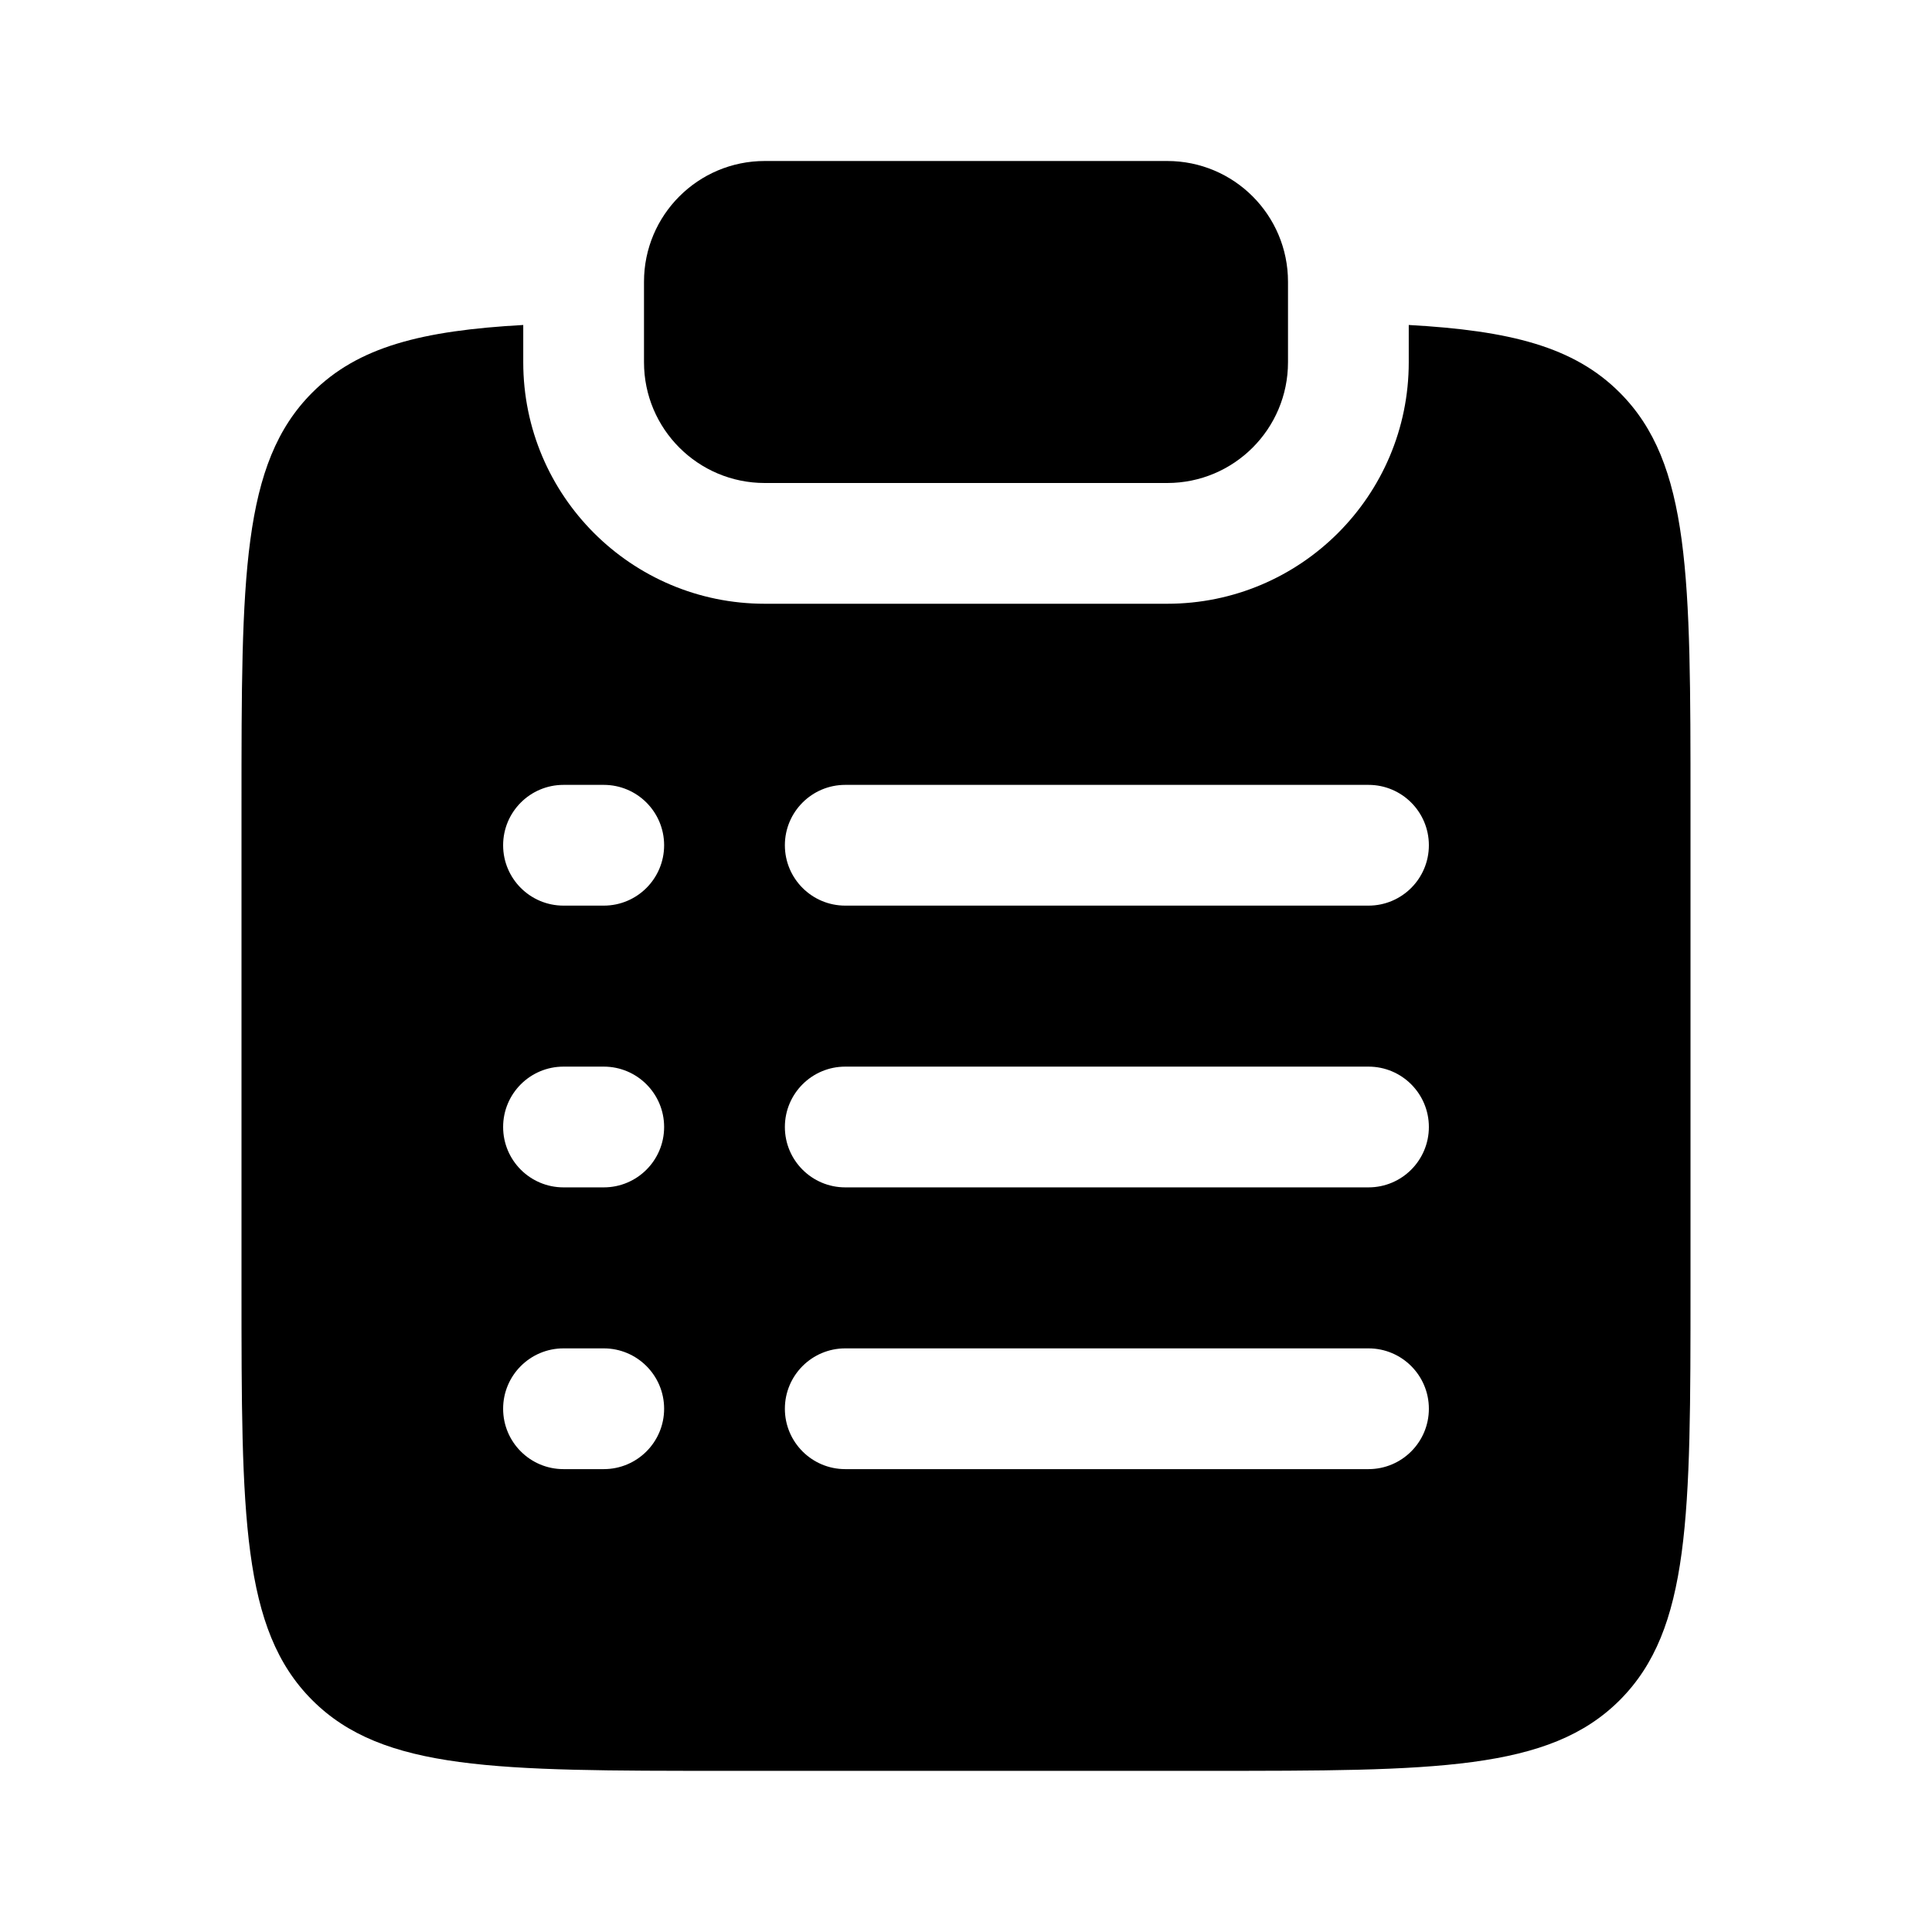
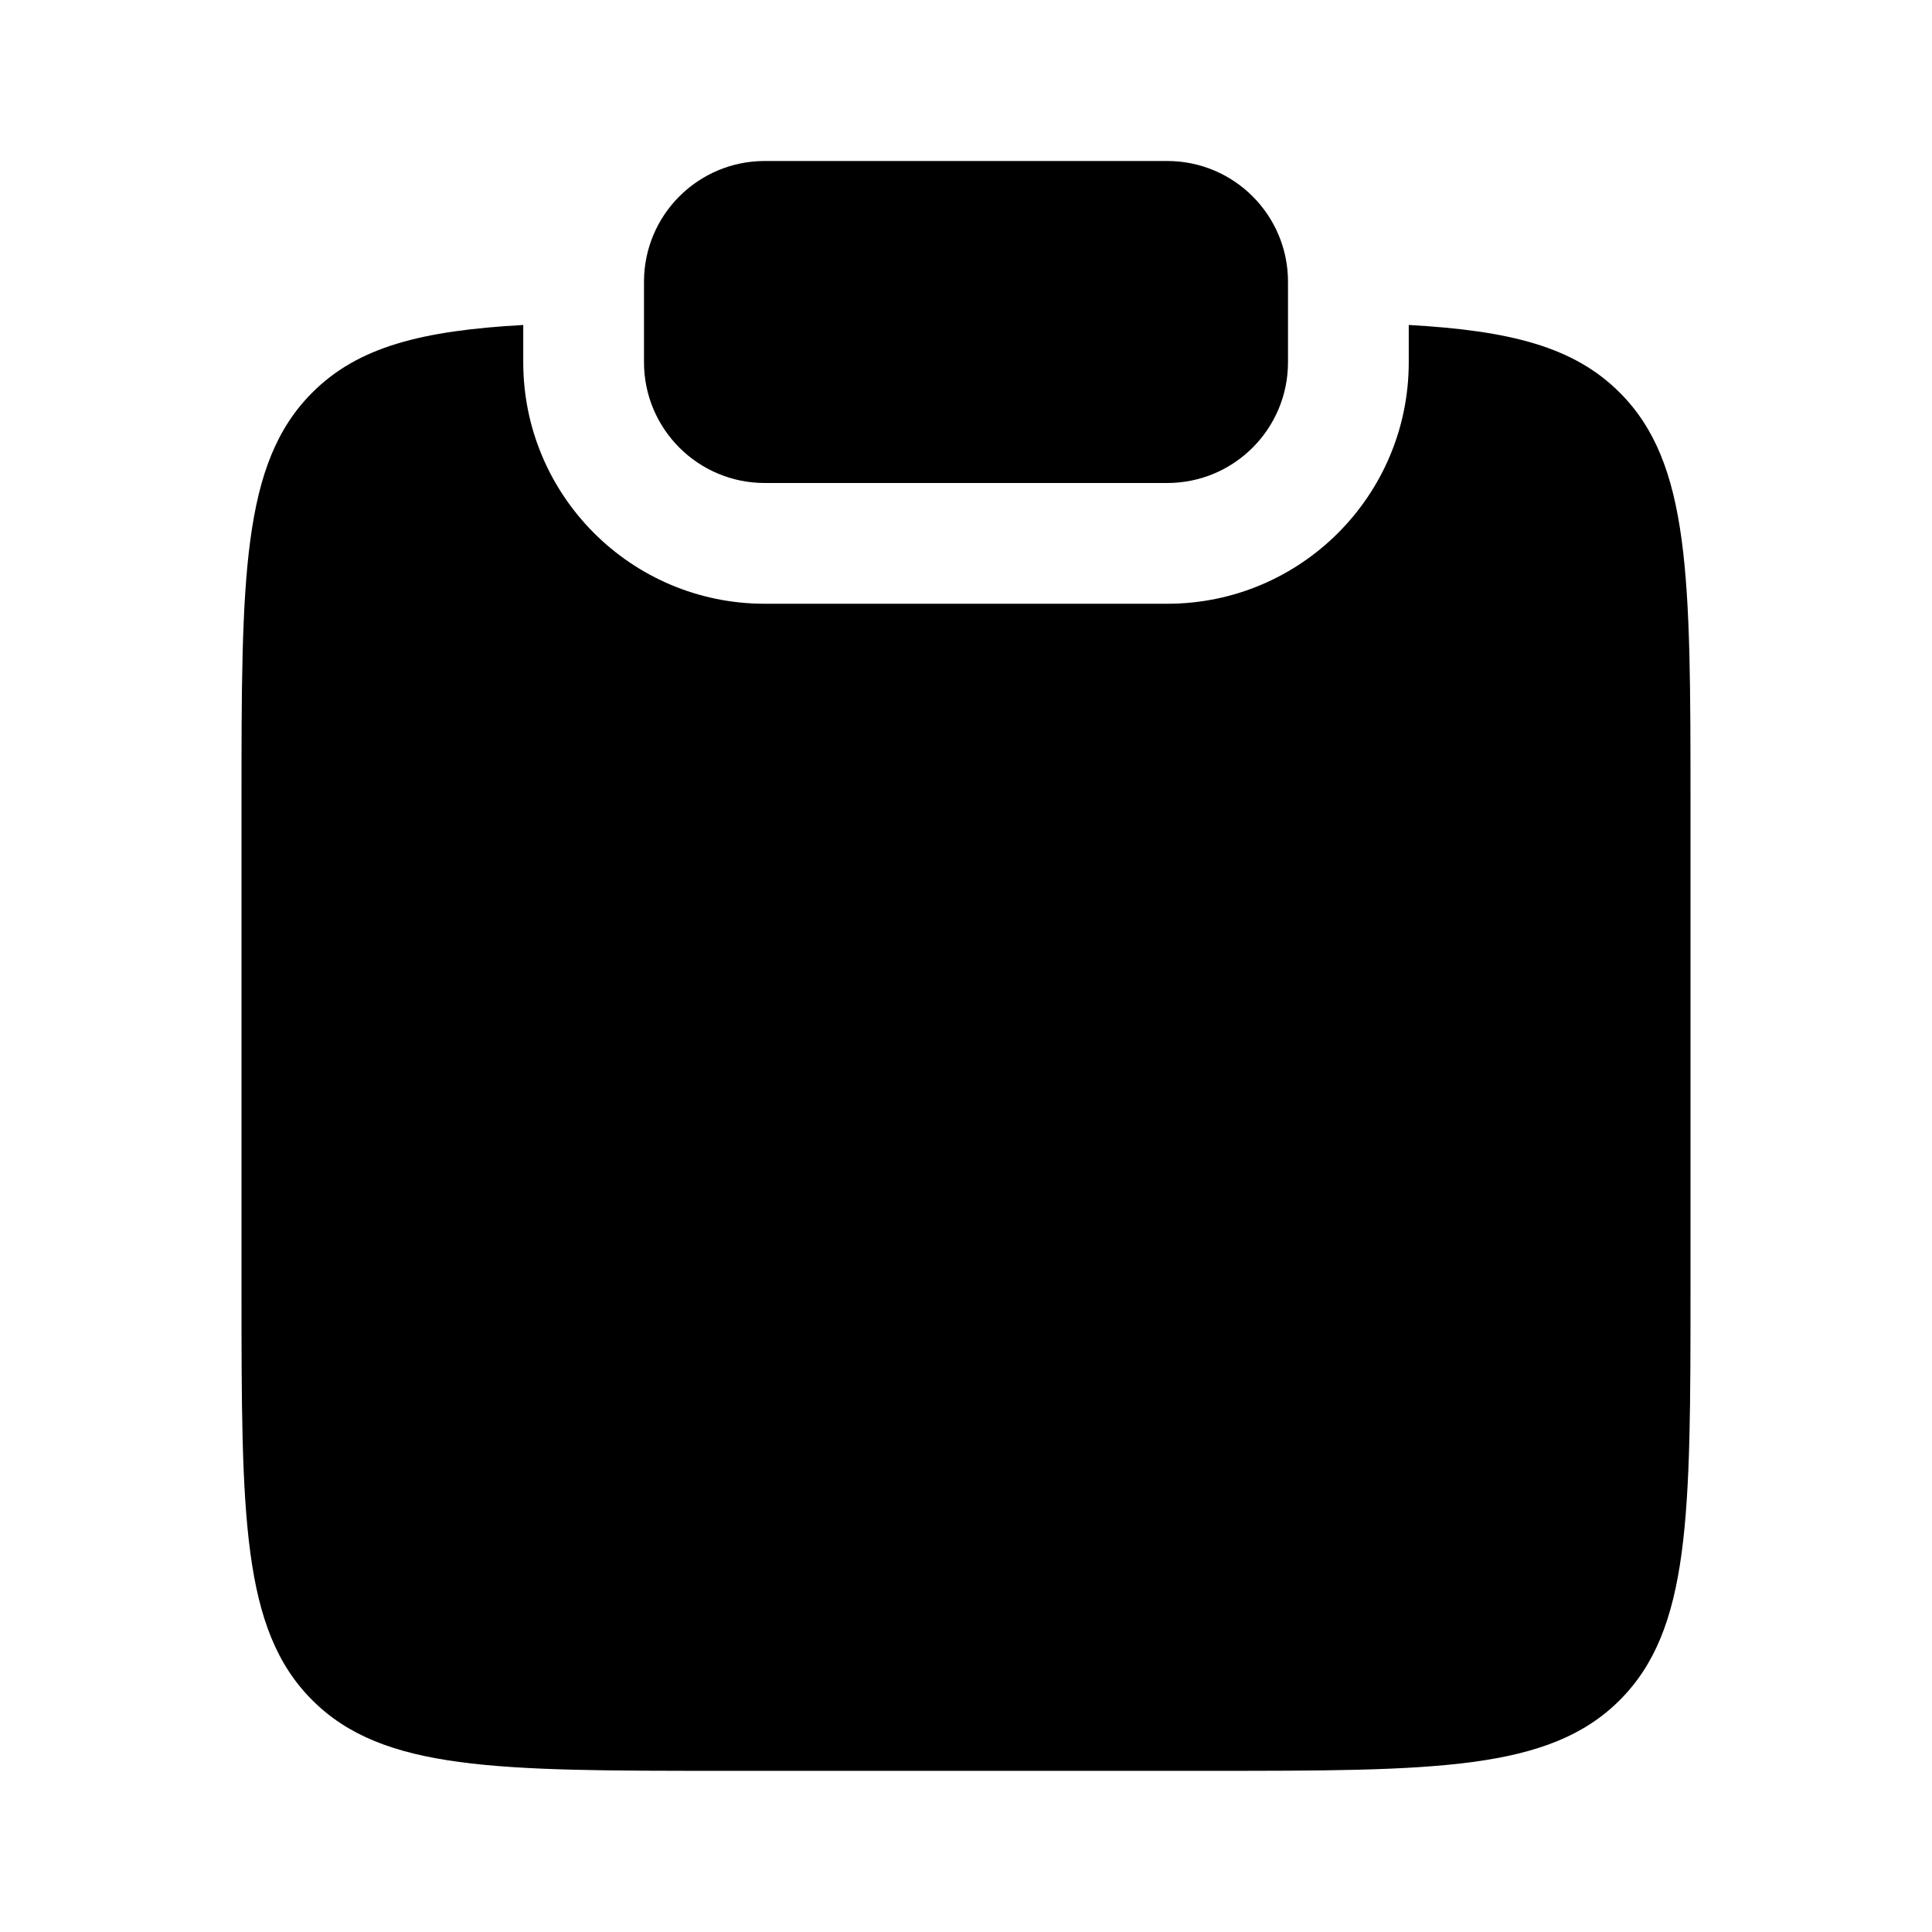
<svg xmlns="http://www.w3.org/2000/svg" width="24" height="24" viewBox="0 0 24 24">
  <path fill="currentColor" d="M9.5 2A1.5 1.5 0 0 0 8 3.5v1A1.5 1.5 0 0 0 9.5 6h5A1.5 1.5 0 0 0 16 4.5v-1A1.5 1.5 0 0 0 14.5 2z" />
-   <path fill="currentColor" fill-rule="evenodd" d="M6.5 4.037c-1.258.07-2.052.27-2.621.84C3 5.756 3 7.17 3 9.998v6c0 2.829 0 4.243.879 5.122c.878.878 2.293.878 5.121.878h6c2.828 0 4.243 0 5.121-.878c.879-.88.879-2.293.879-5.122v-6c0-2.828 0-4.242-.879-5.121c-.569-.57-1.363-.77-2.621-.84V4.5a3 3 0 0 1-3 3h-5a3 3 0 0 1-3-3zM7 9.75a.75.75 0 0 0 0 1.5h.5a.75.75 0 0 0 0-1.5zm3.5 0a.75.75 0 0 0 0 1.5H17a.75.75 0 0 0 0-1.5zM7 13.25a.75.75 0 0 0 0 1.5h.5a.75.75 0 0 0 0-1.5zm3.5 0a.75.75 0 0 0 0 1.5H17a.75.75 0 0 0 0-1.5zM7 16.75a.75.75 0 0 0 0 1.5h.5a.75.75 0 0 0 0-1.5zm3.5 0a.75.75 0 0 0 0 1.5H17a.75.75 0 0 0 0-1.5z" clip-rule="evenodd" />
+   <path fill="currentColor" fillrule="evenodd" d="M6.5 4.037c-1.258.07-2.052.27-2.621.84C3 5.756 3 7.17 3 9.998v6c0 2.829 0 4.243.879 5.122c.878.878 2.293.878 5.121.878h6c2.828 0 4.243 0 5.121-.878c.879-.88.879-2.293.879-5.122v-6c0-2.828 0-4.242-.879-5.121c-.569-.57-1.363-.77-2.621-.84V4.5a3 3 0 0 1-3 3h-5a3 3 0 0 1-3-3zM7 9.75a.75.75 0 0 0 0 1.5h.5a.75.75 0 0 0 0-1.5zm3.5 0a.75.75 0 0 0 0 1.5H17a.75.75 0 0 0 0-1.5zM7 13.25a.75.75 0 0 0 0 1.5h.5a.75.75 0 0 0 0-1.5zm3.5 0a.75.75 0 0 0 0 1.5H17a.75.75 0 0 0 0-1.5zM7 16.75a.75.75 0 0 0 0 1.5h.5a.75.75 0 0 0 0-1.5zm3.5 0a.75.75 0 0 0 0 1.5H17a.75.75 0 0 0 0-1.5z" clip-rule="evenodd" />
</svg>
